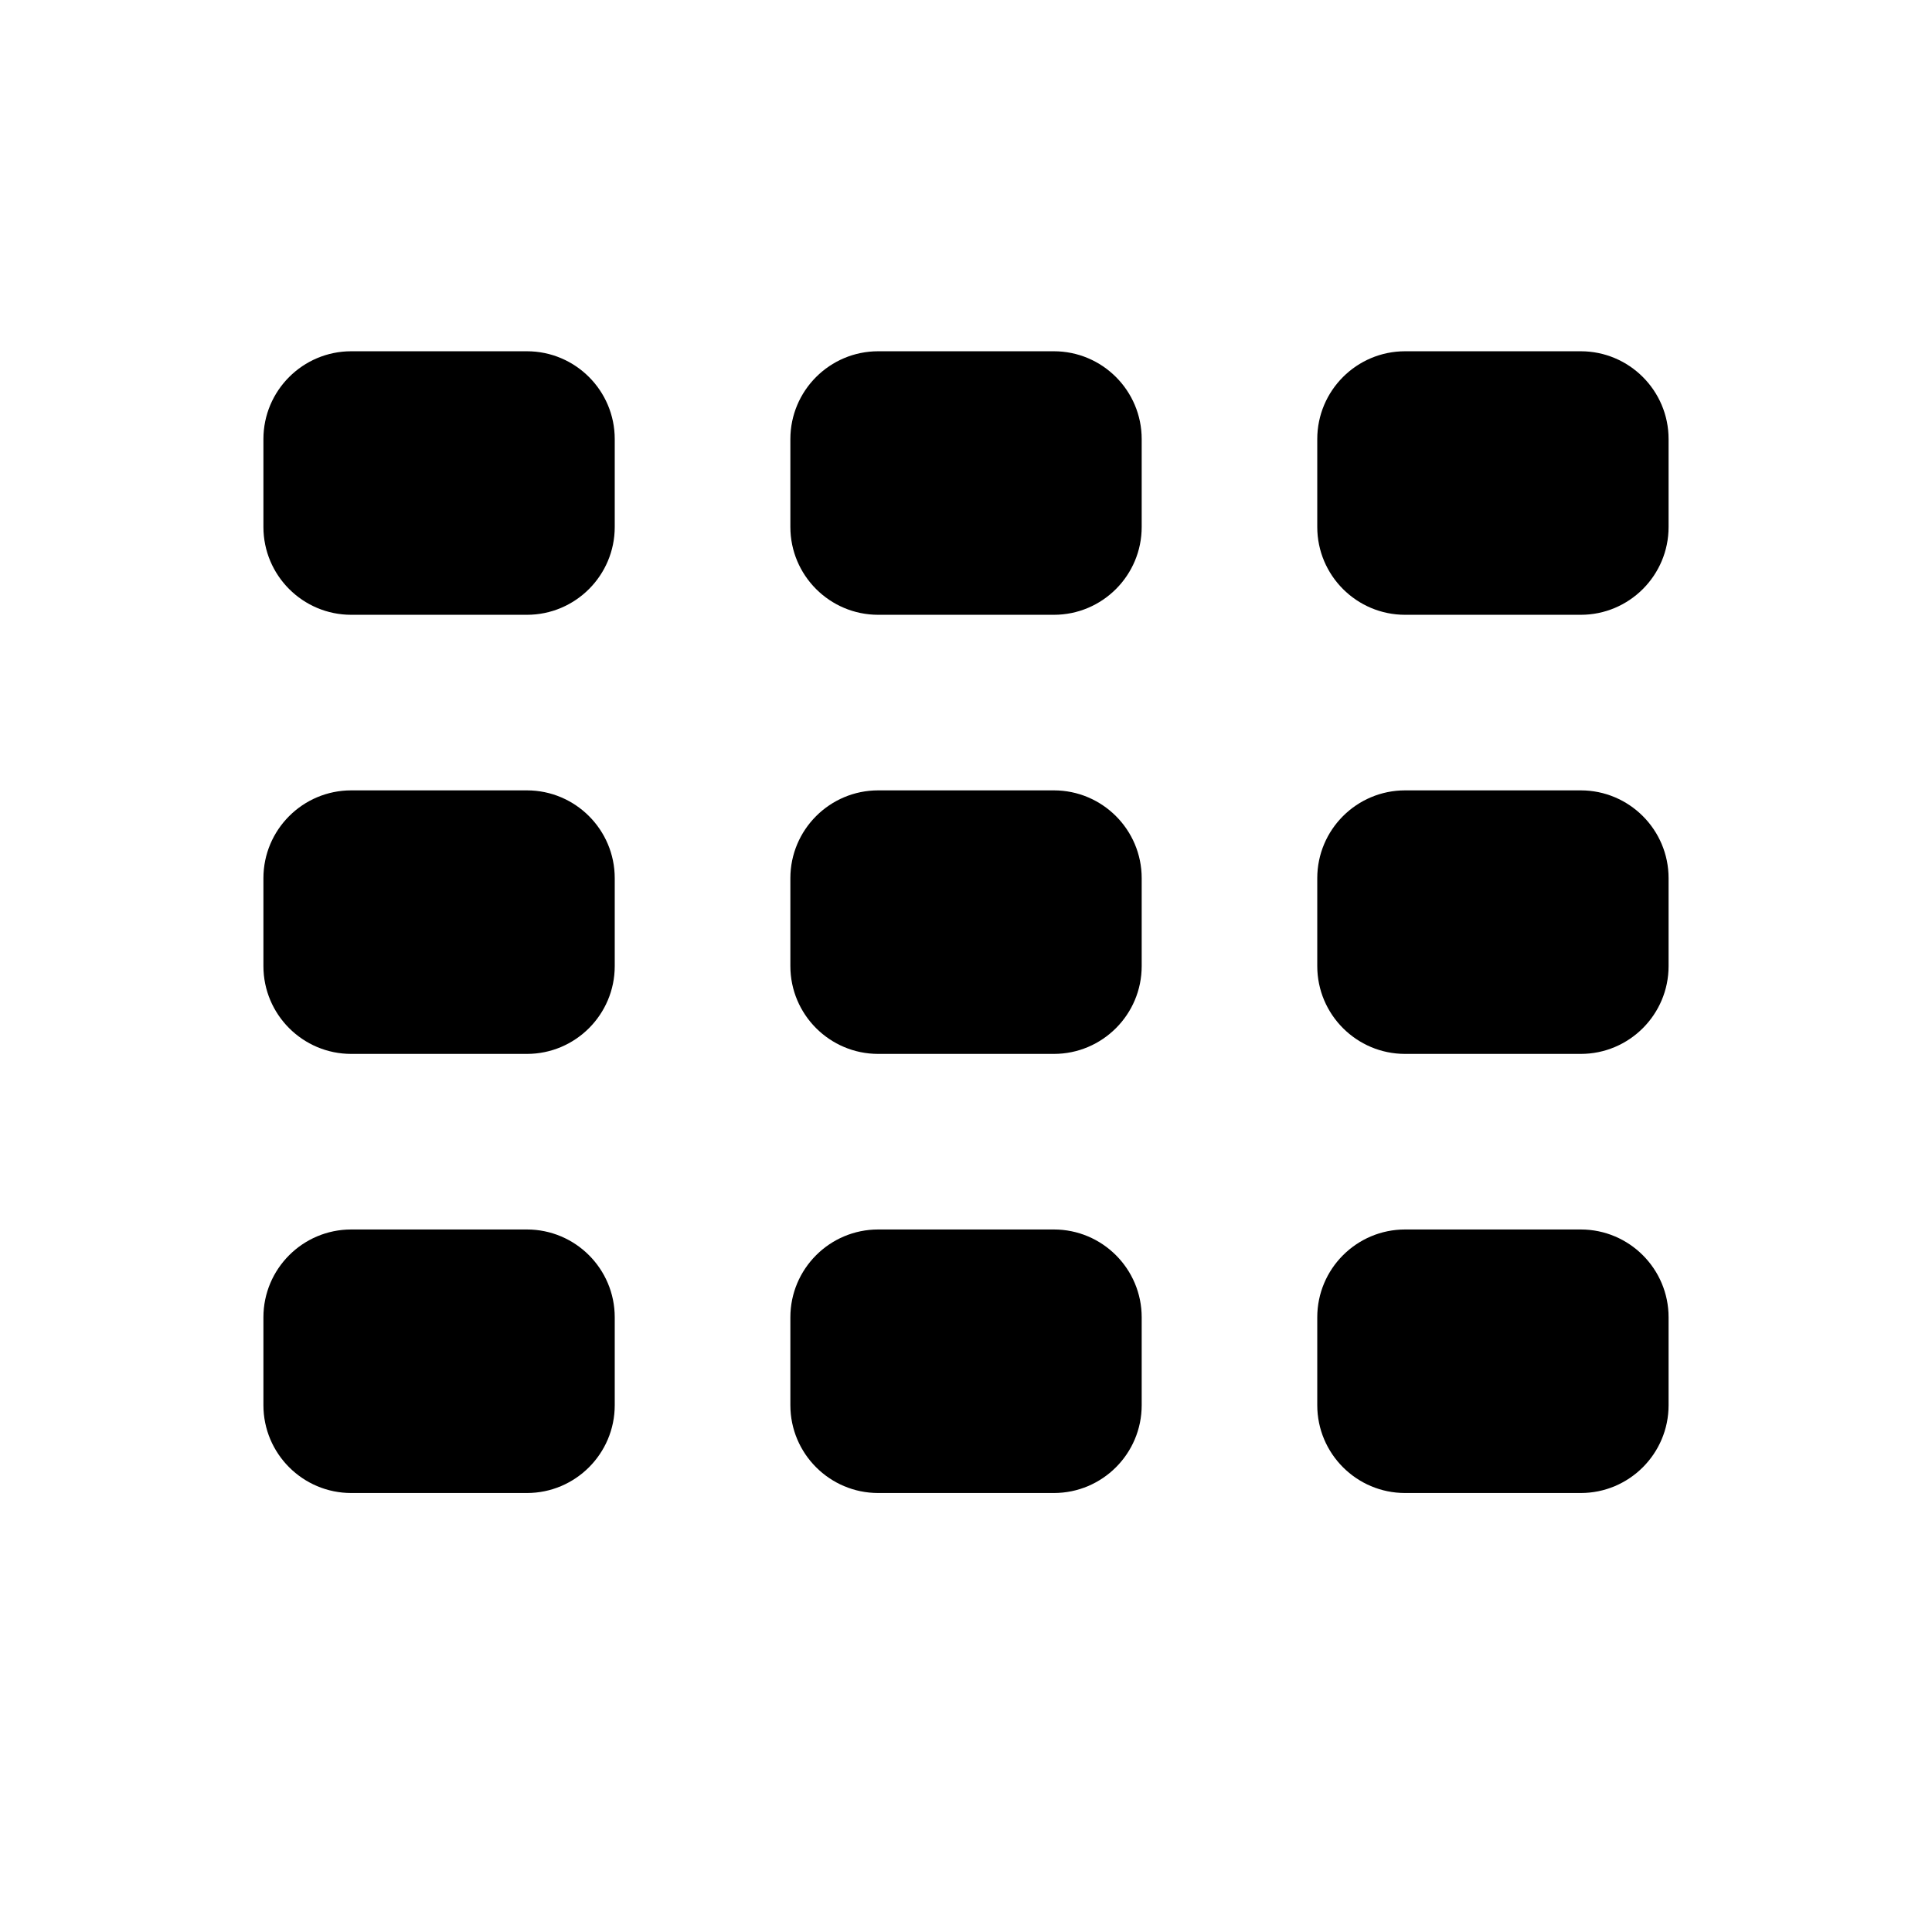
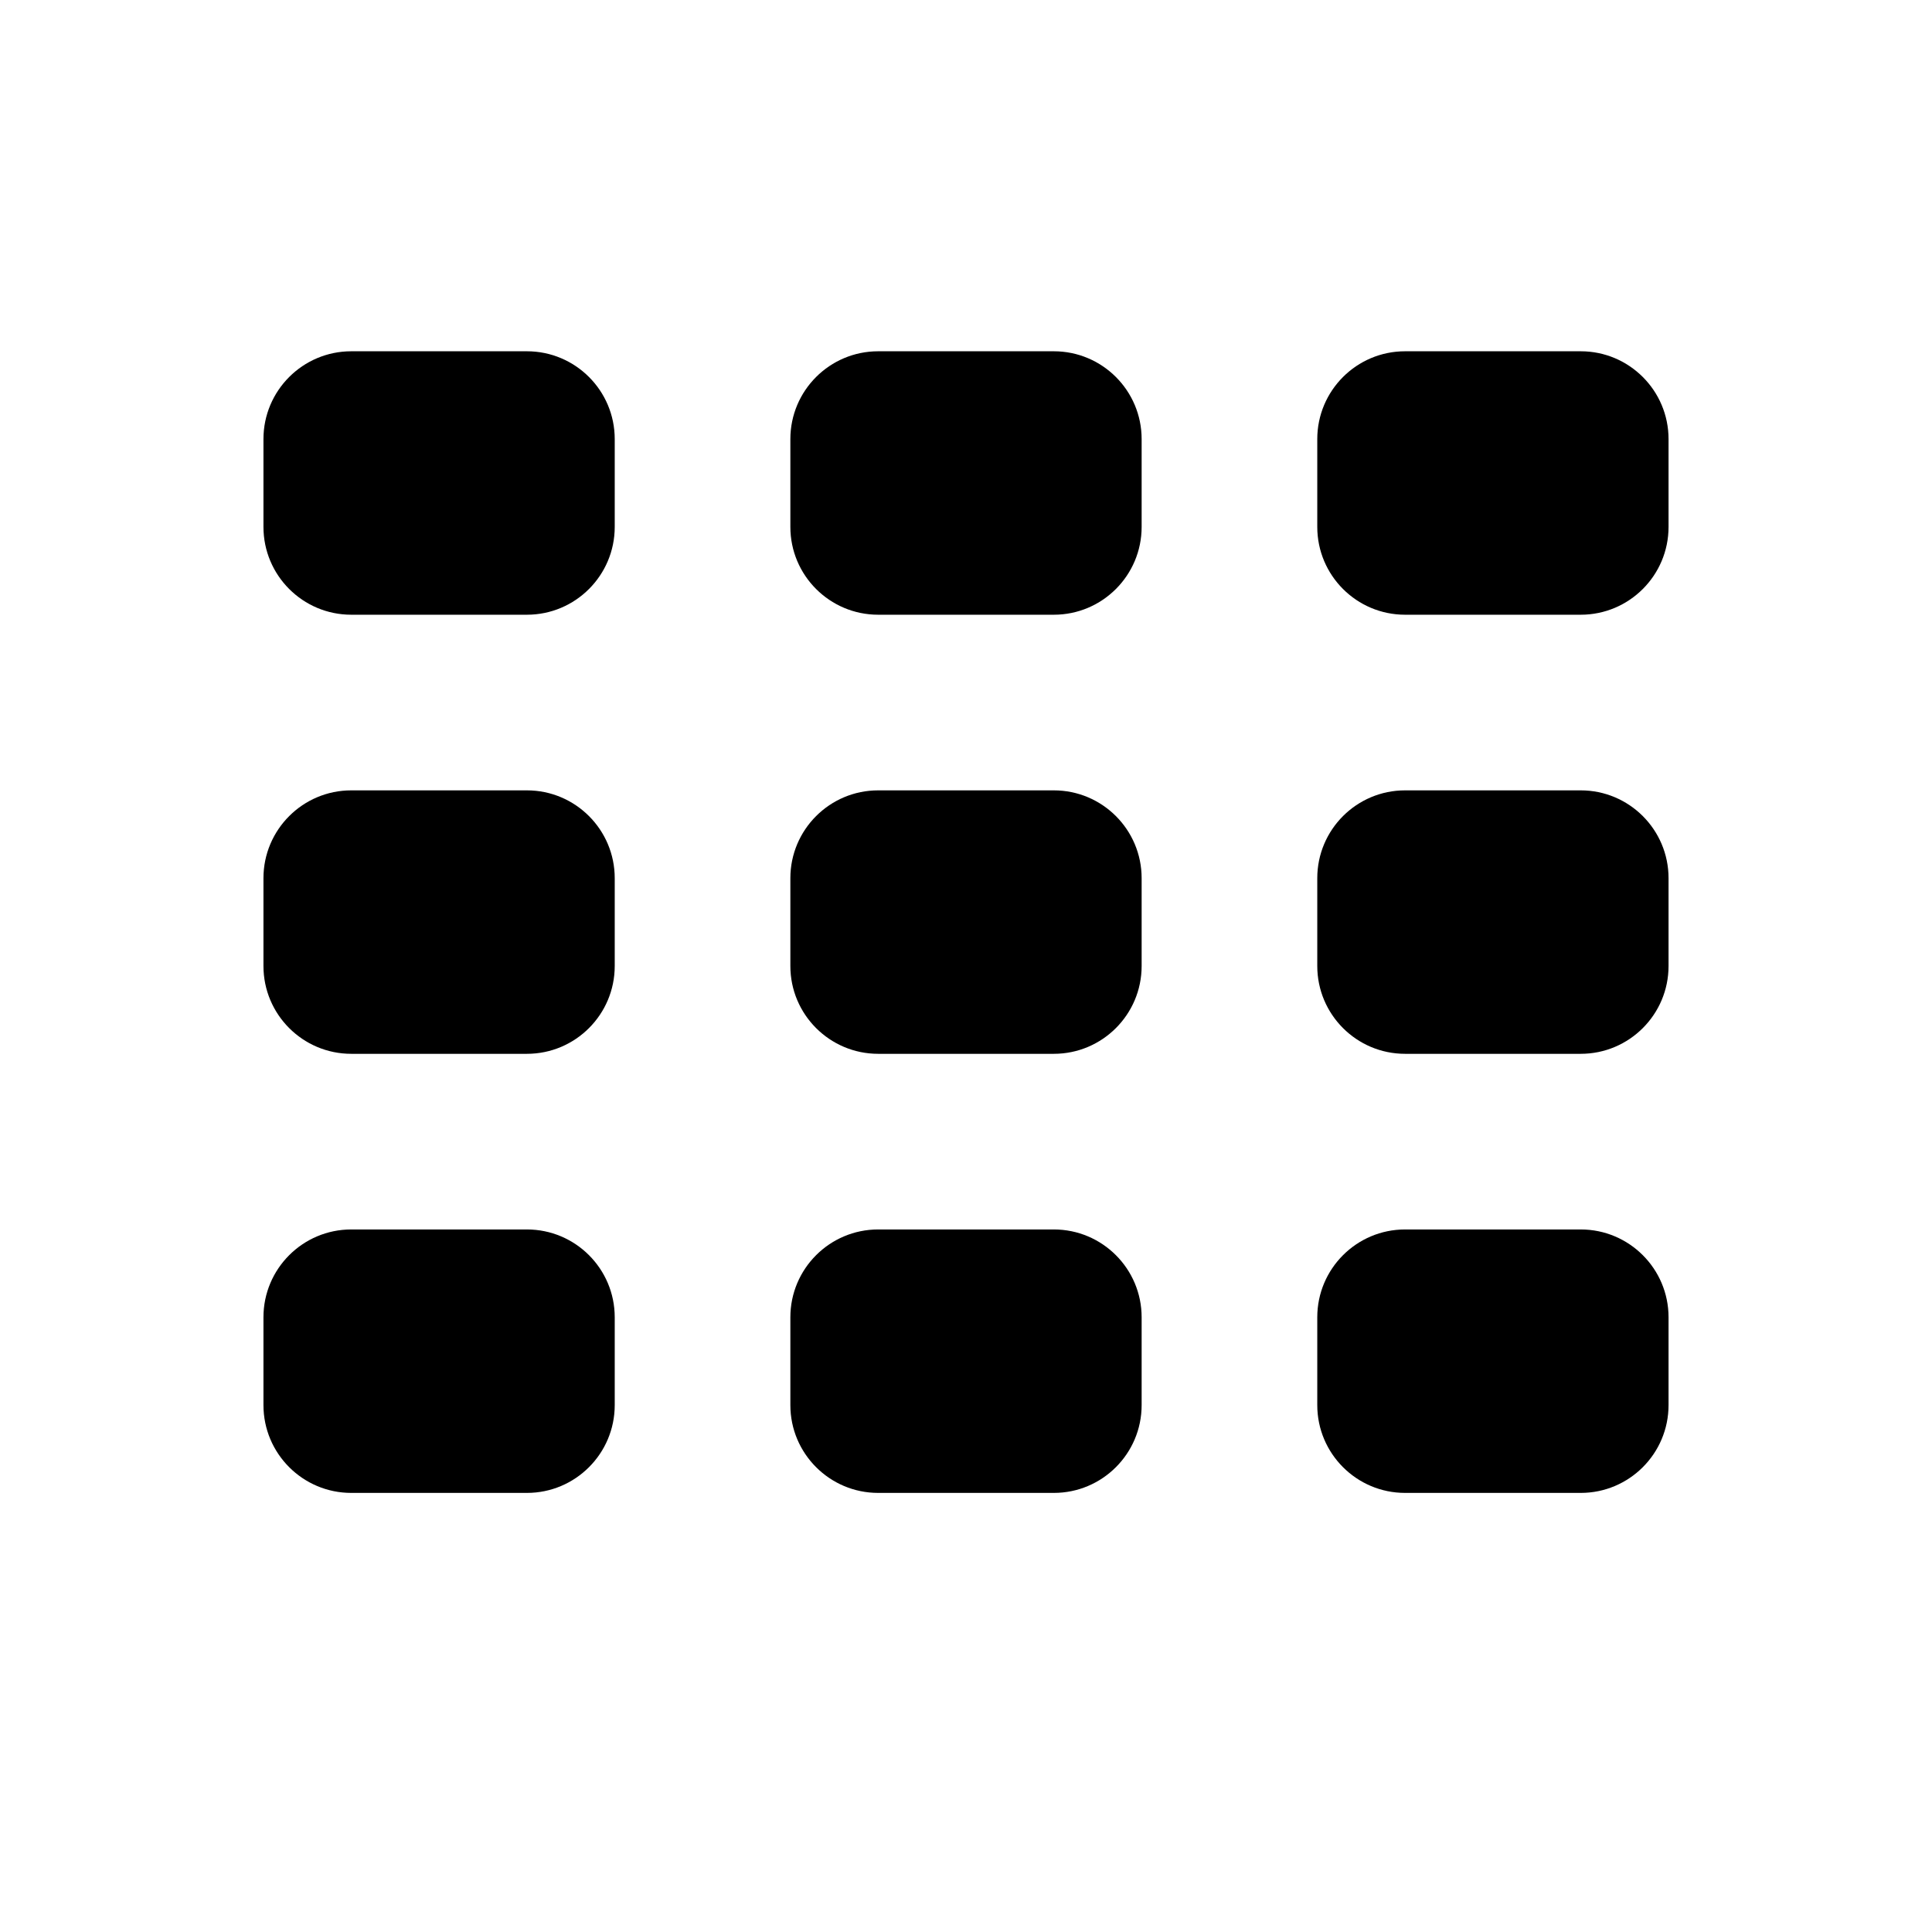
- <svg xmlns="http://www.w3.org/2000/svg" version="1.1" width="32" height="32" viewBox="0 0 32 32">
-   <path fill="#000" d="M8.727 5.818h-2.909c-0.803 0-1.455 0.652-1.455 1.455v1.455c0 0.803 0.652 1.455 1.455 1.455h2.909c0.803 0 1.455-0.652 1.455-1.455v-1.455c0-0.803-0.652-1.455-1.455-1.455z" />
-   <path fill="#000" d="M17.455 5.818h-2.909c-0.803 0-1.455 0.652-1.455 1.455v1.455c0 0.803 0.652 1.455 1.455 1.455h2.909c0.803 0 1.455-0.652 1.455-1.455v-1.455c0-0.803-0.652-1.455-1.455-1.455z" />
-   <path fill="#000" d="M26.182 5.818h-2.909c-0.803 0-1.455 0.652-1.455 1.455v1.455c0 0.803 0.652 1.455 1.455 1.455h2.909c0.803 0 1.455-0.652 1.455-1.455v-1.455c0-0.803-0.652-1.455-1.455-1.455z" />
-   <path fill="#000" d="M8.727 13.091h-2.909c-0.803 0-1.455 0.652-1.455 1.455v1.455c0 0.803 0.652 1.455 1.455 1.455h2.909c0.803 0 1.455-0.652 1.455-1.455v-1.455c0-0.803-0.652-1.455-1.455-1.455z" />
-   <path fill="#000" d="M17.455 13.091h-2.909c-0.803 0-1.455 0.652-1.455 1.455v1.455c0 0.803 0.652 1.455 1.455 1.455h2.909c0.803 0 1.455-0.652 1.455-1.455v-1.455c0-0.803-0.652-1.455-1.455-1.455z" />
-   <path fill="#000" d="M26.182 13.091h-2.909c-0.803 0-1.455 0.652-1.455 1.455v1.455c0 0.803 0.652 1.455 1.455 1.455h2.909c0.803 0 1.455-0.652 1.455-1.455v-1.455c0-0.803-0.652-1.455-1.455-1.455z" />
-   <path fill="#000" d="M8.727 20.364h-2.909c-0.803 0-1.455 0.652-1.455 1.455v1.455c0 0.803 0.652 1.455 1.455 1.455h2.909c0.803 0 1.455-0.652 1.455-1.455v-1.455c0-0.803-0.652-1.455-1.455-1.455z" />
-   <path fill="#000" d="M17.455 20.364h-2.909c-0.803 0-1.455 0.652-1.455 1.455v1.455c0 0.803 0.652 1.455 1.455 1.455h2.909c0.803 0 1.455-0.652 1.455-1.455v-1.455c0-0.803-0.652-1.455-1.455-1.455z" />
-   <path fill="#000" d="M26.182 20.364h-2.909c-0.803 0-1.455 0.652-1.455 1.455v1.455c0 0.803 0.652 1.455 1.455 1.455h2.909c0.803 0 1.455-0.652 1.455-1.455v-1.455c0-0.803-0.652-1.455-1.455-1.455z" />
+ <svg xmlns="http://www.w3.org/2000/svg" version="1.1" width="22" height="22" viewBox="0 0 22 22">
+   <path fill="#000" d="M6 4h-2c-0.552 0-1 0.448-1 1v1c0 0.552 0.448 1 1 1h2c0.552 0 1-0.448 1-1v-1c0-0.552-0.448-1-1-1z" />
+   <path fill="#000" d="M12 4h-2c-0.552 0-1 0.448-1 1v1c0 0.552 0.448 1 1 1h2c0.552 0 1-0.448 1-1v-1c0-0.552-0.448-1-1-1z" />
+   <path fill="#000" d="M18 4h-2c-0.552 0-1 0.448-1 1v1c0 0.552 0.448 1 1 1h2c0.552 0 1-0.448 1-1v-1c0-0.552-0.448-1-1-1z" />
+   <path fill="#000" d="M6 9h-2c-0.552 0-1 0.448-1 1v1c0 0.552 0.448 1 1 1h2c0.552 0 1-0.448 1-1v-1c0-0.552-0.448-1-1-1z" />
+   <path fill="#000" d="M12 9h-2c-0.552 0-1 0.448-1 1v1c0 0.552 0.448 1 1 1h2c0.552 0 1-0.448 1-1v-1c0-0.552-0.448-1-1-1z" />
+   <path fill="#000" d="M18 9h-2c-0.552 0-1 0.448-1 1v1c0 0.552 0.448 1 1 1h2c0.552 0 1-0.448 1-1v-1c0-0.552-0.448-1-1-1z" />
+   <path fill="#000" d="M6 14h-2c-0.552 0-1 0.448-1 1v1c0 0.552 0.448 1 1 1h2c0.552 0 1-0.448 1-1v-1c0-0.552-0.448-1-1-1z" />
+   <path fill="#000" d="M12 14h-2c-0.552 0-1 0.448-1 1v1c0 0.552 0.448 1 1 1h2c0.552 0 1-0.448 1-1v-1c0-0.552-0.448-1-1-1z" />
+   <path fill="#000" d="M18 14h-2c-0.552 0-1 0.448-1 1v1c0 0.552 0.448 1 1 1h2c0.552 0 1-0.448 1-1v-1c0-0.552-0.448-1-1-1z" />
</svg>
